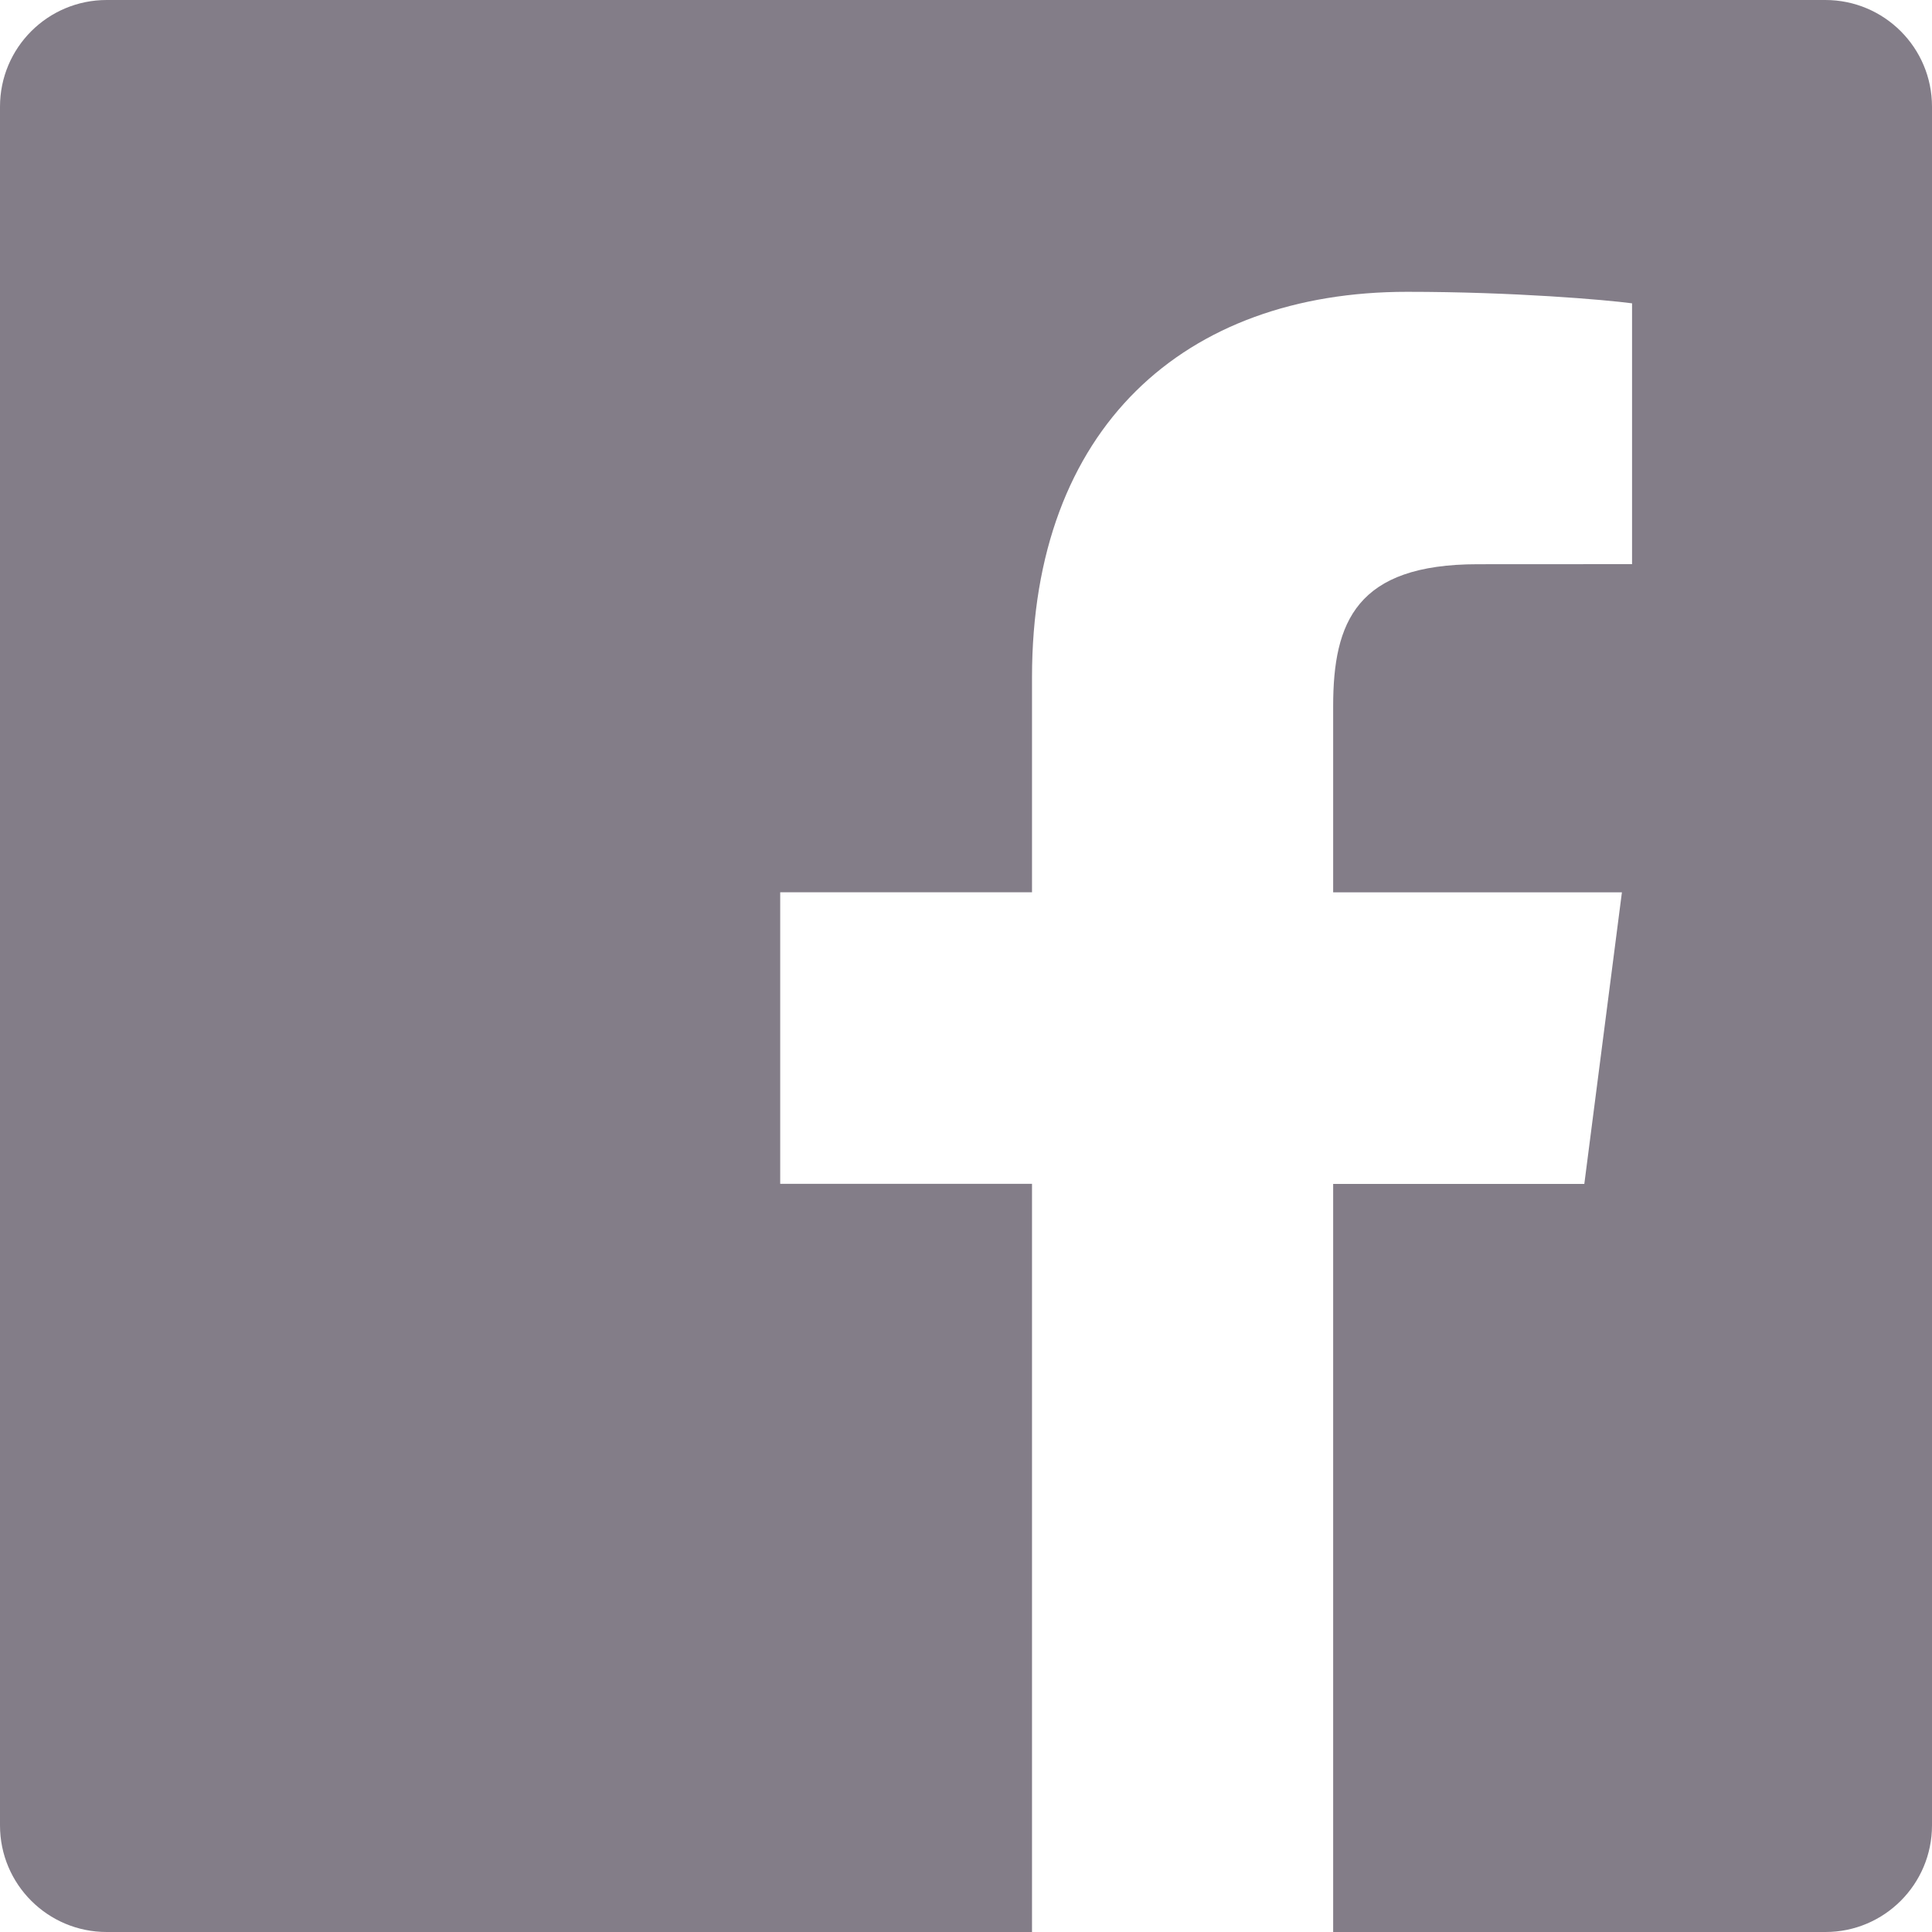
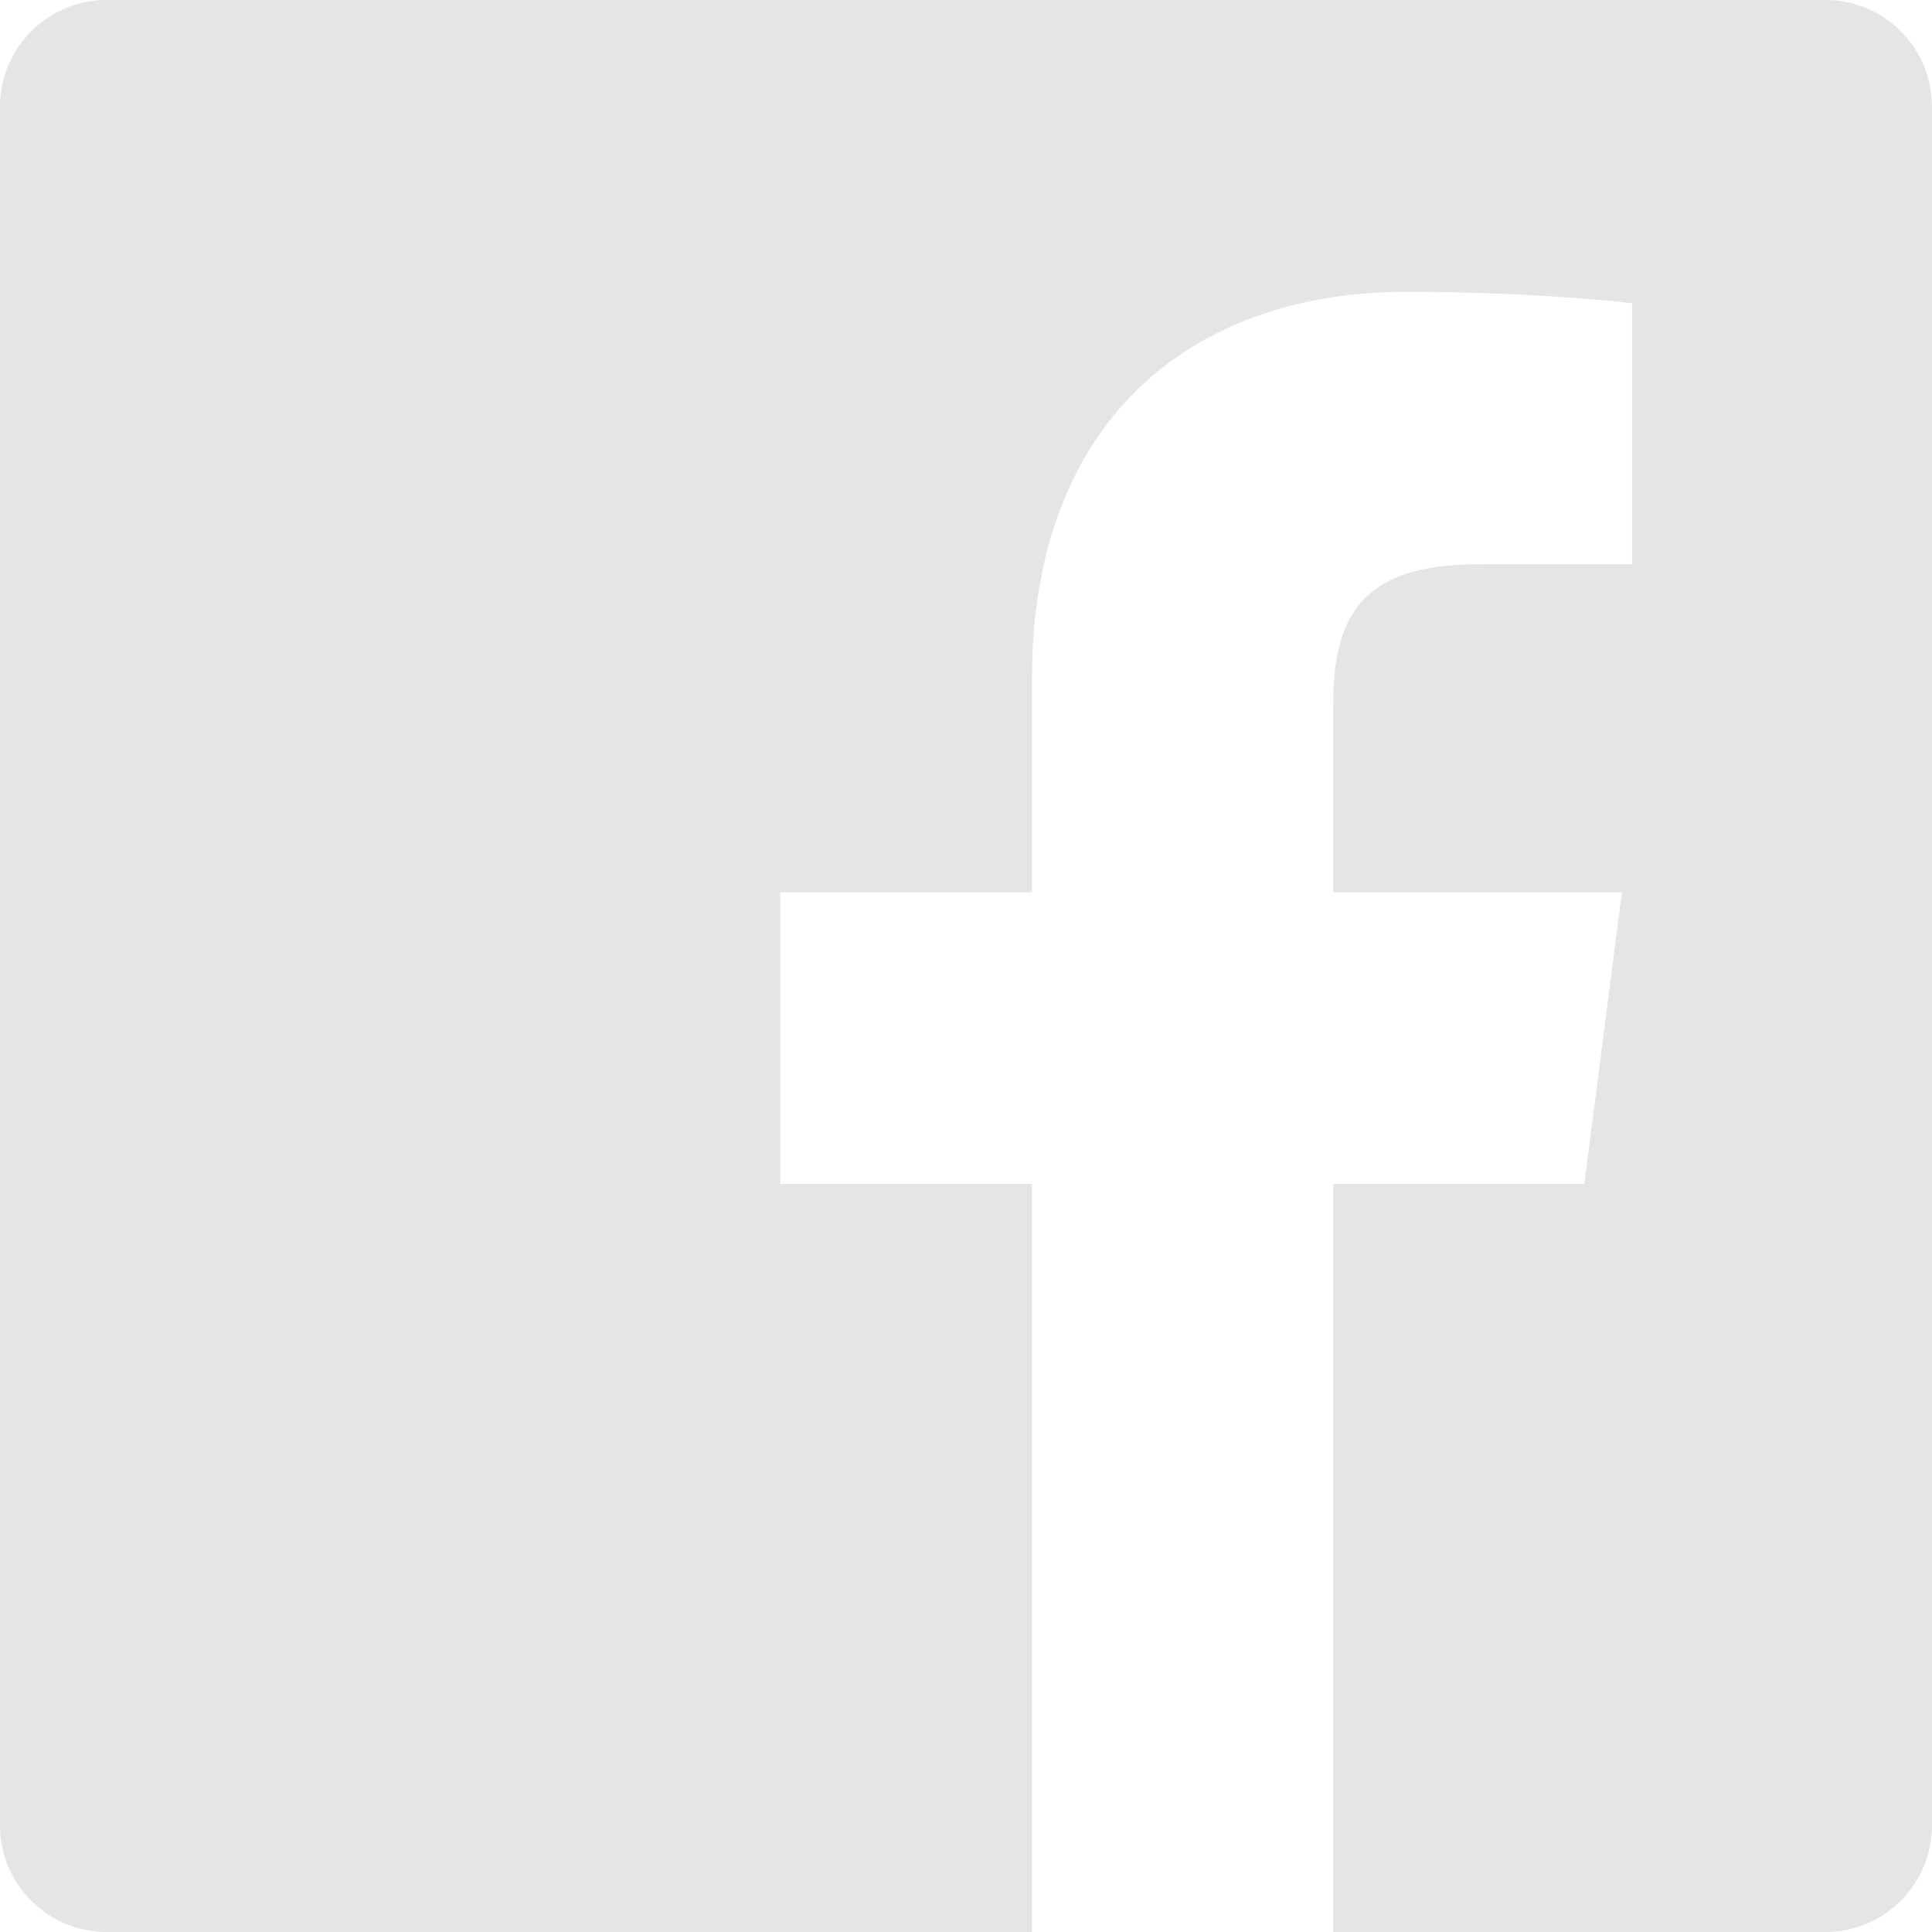
<svg xmlns="http://www.w3.org/2000/svg" width="24" height="24">
-   <path fill="#837D88" d="M22.675 0H1.325C.593 0 0 .593 0 1.325v21.351C0 23.407.593 24 1.325 24H12.82v-9.294H9.692v-3.622h3.128V8.413c0-3.1 1.893-4.788 4.659-4.788 1.325 0 2.463.099 2.795.143v3.24l-1.918.001c-1.504 0-1.795.715-1.795 1.763v2.313h3.587l-.467 3.622h-3.12V24h6.116c.73 0 1.323-.593 1.323-1.325V1.325C24 .593 23.407 0 22.675 0z" />
+   <path fill="#E5E5E5" d="M22.675 0H1.325C.593 0 0 .593 0 1.325v21.351C0 23.407.593 24 1.325 24H12.82v-9.294H9.692v-3.622h3.128V8.413c0-3.1 1.893-4.788 4.659-4.788 1.325 0 2.463.099 2.795.143v3.24l-1.918.001c-1.504 0-1.795.715-1.795 1.763v2.313h3.587l-.467 3.622h-3.12V24h6.116c.73 0 1.323-.593 1.323-1.325V1.325C24 .593 23.407 0 22.675 0z" />
</svg>
